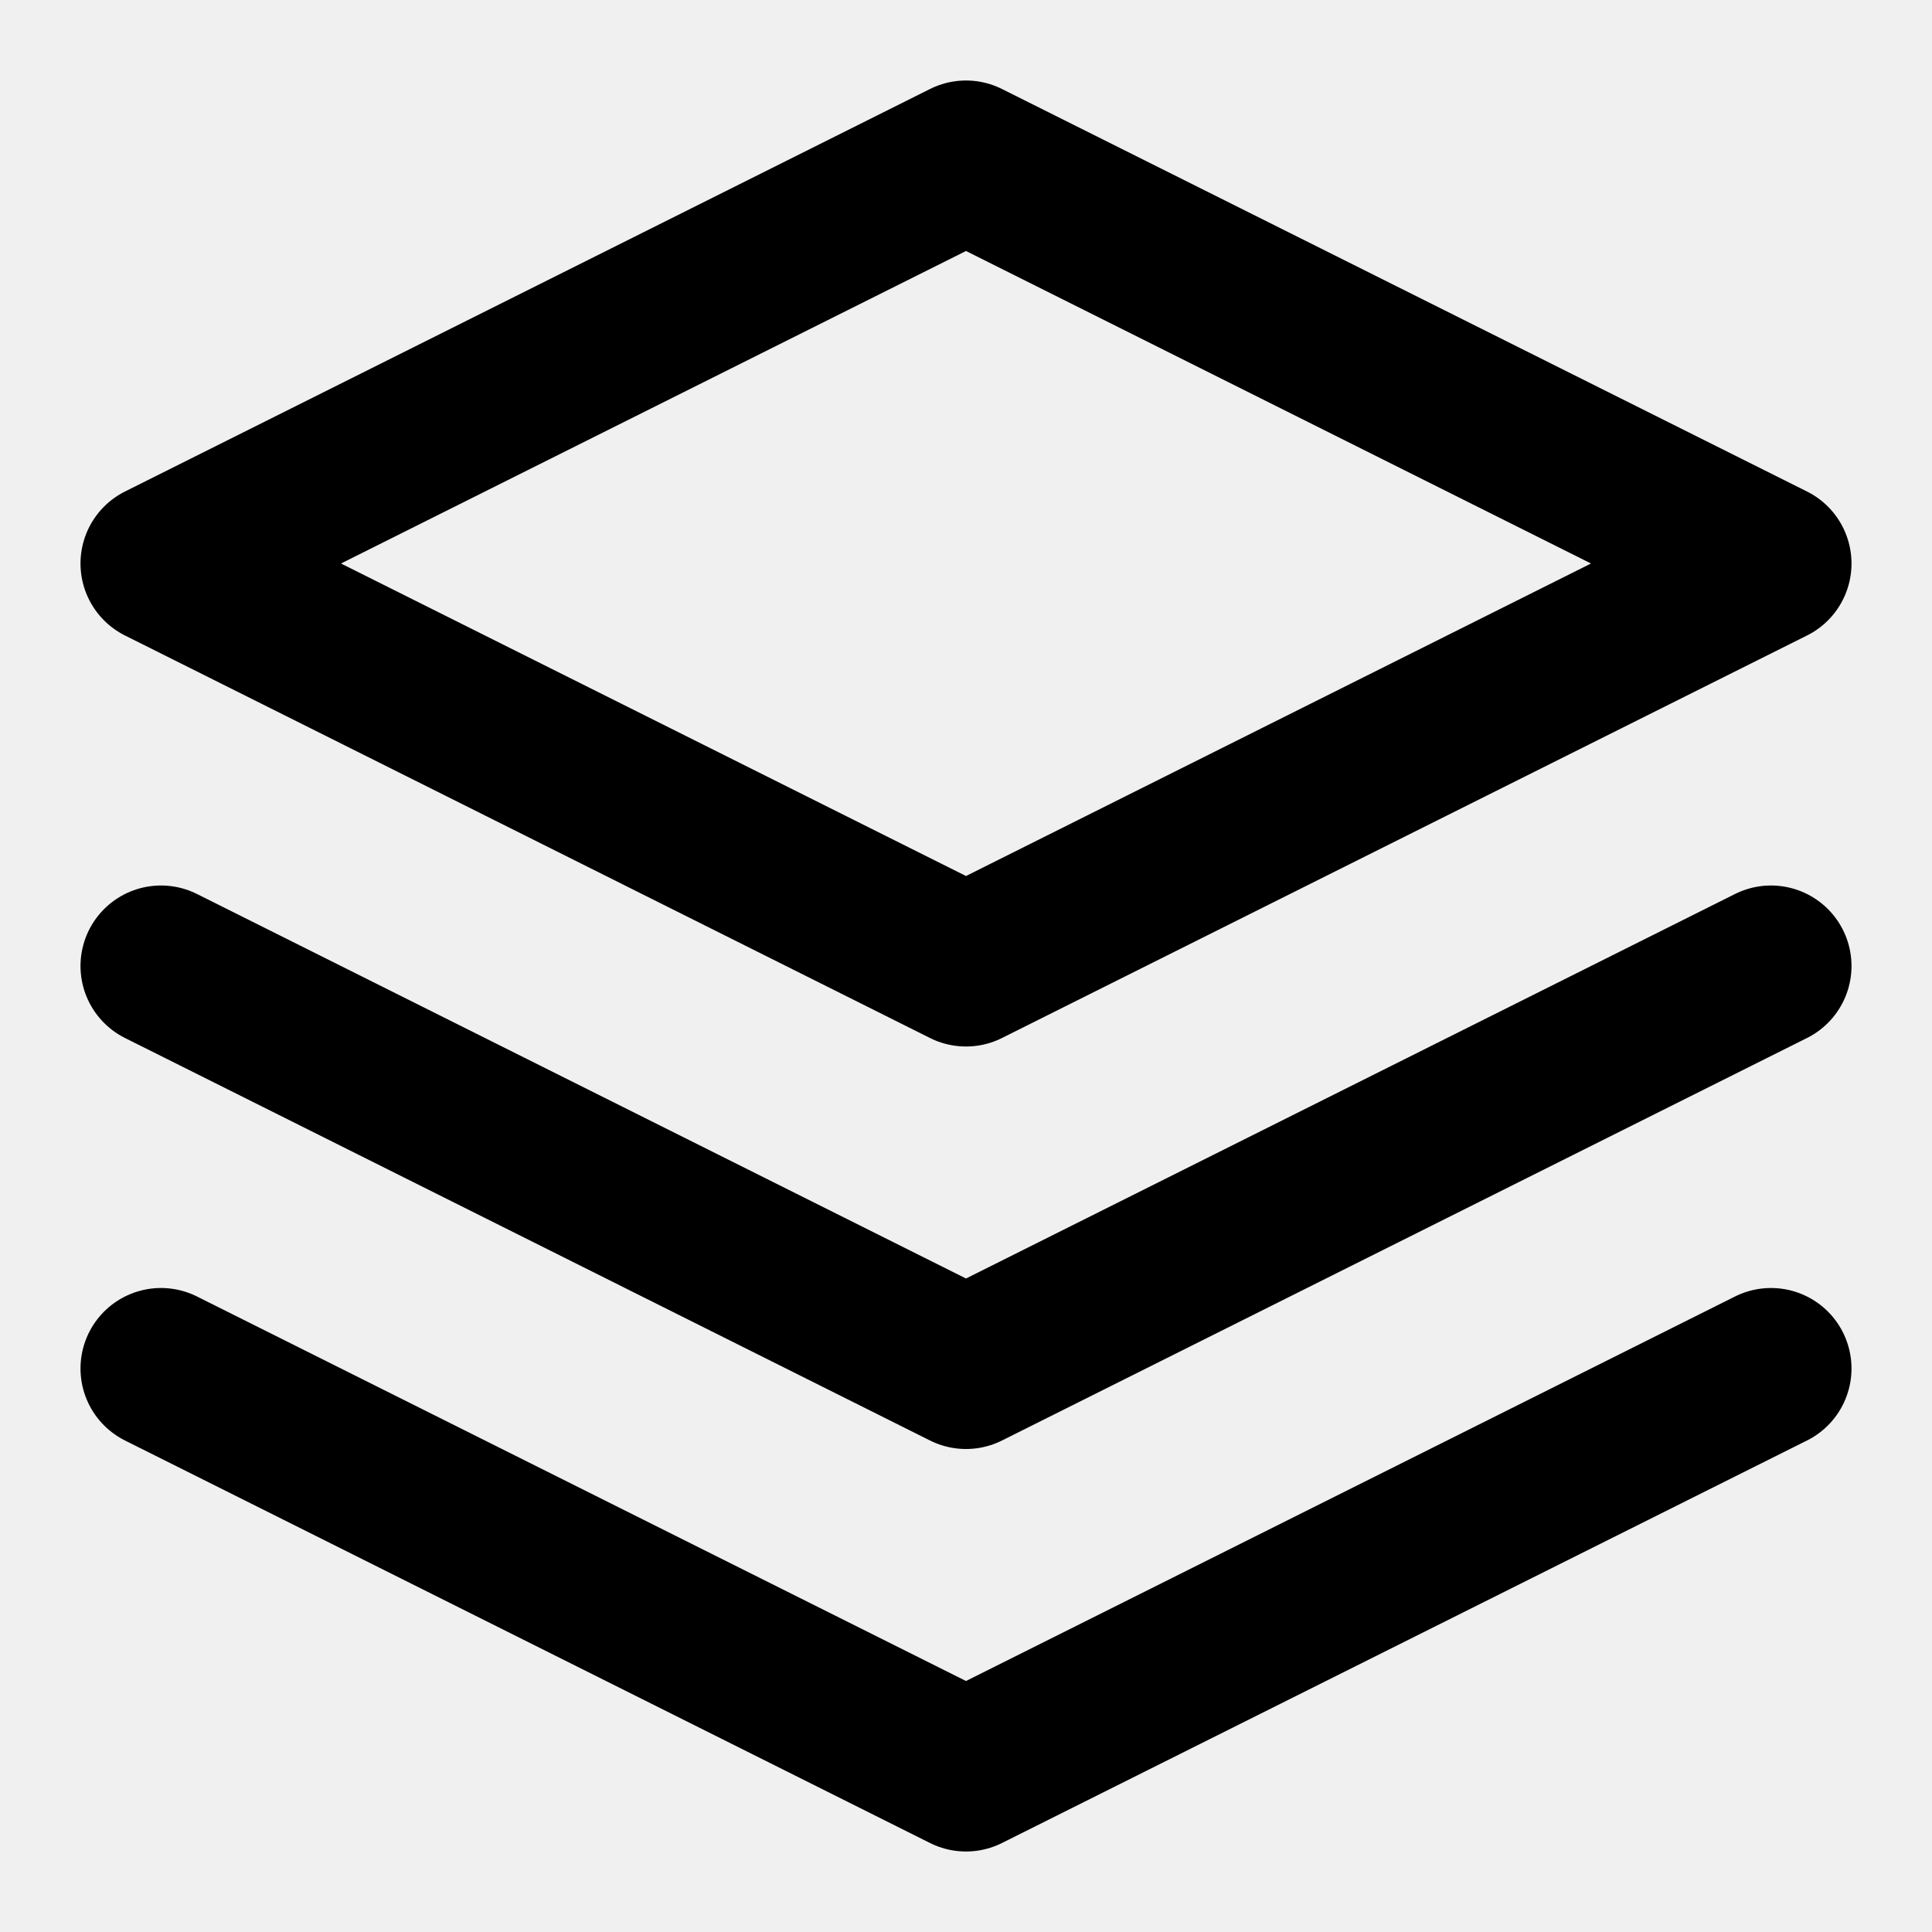
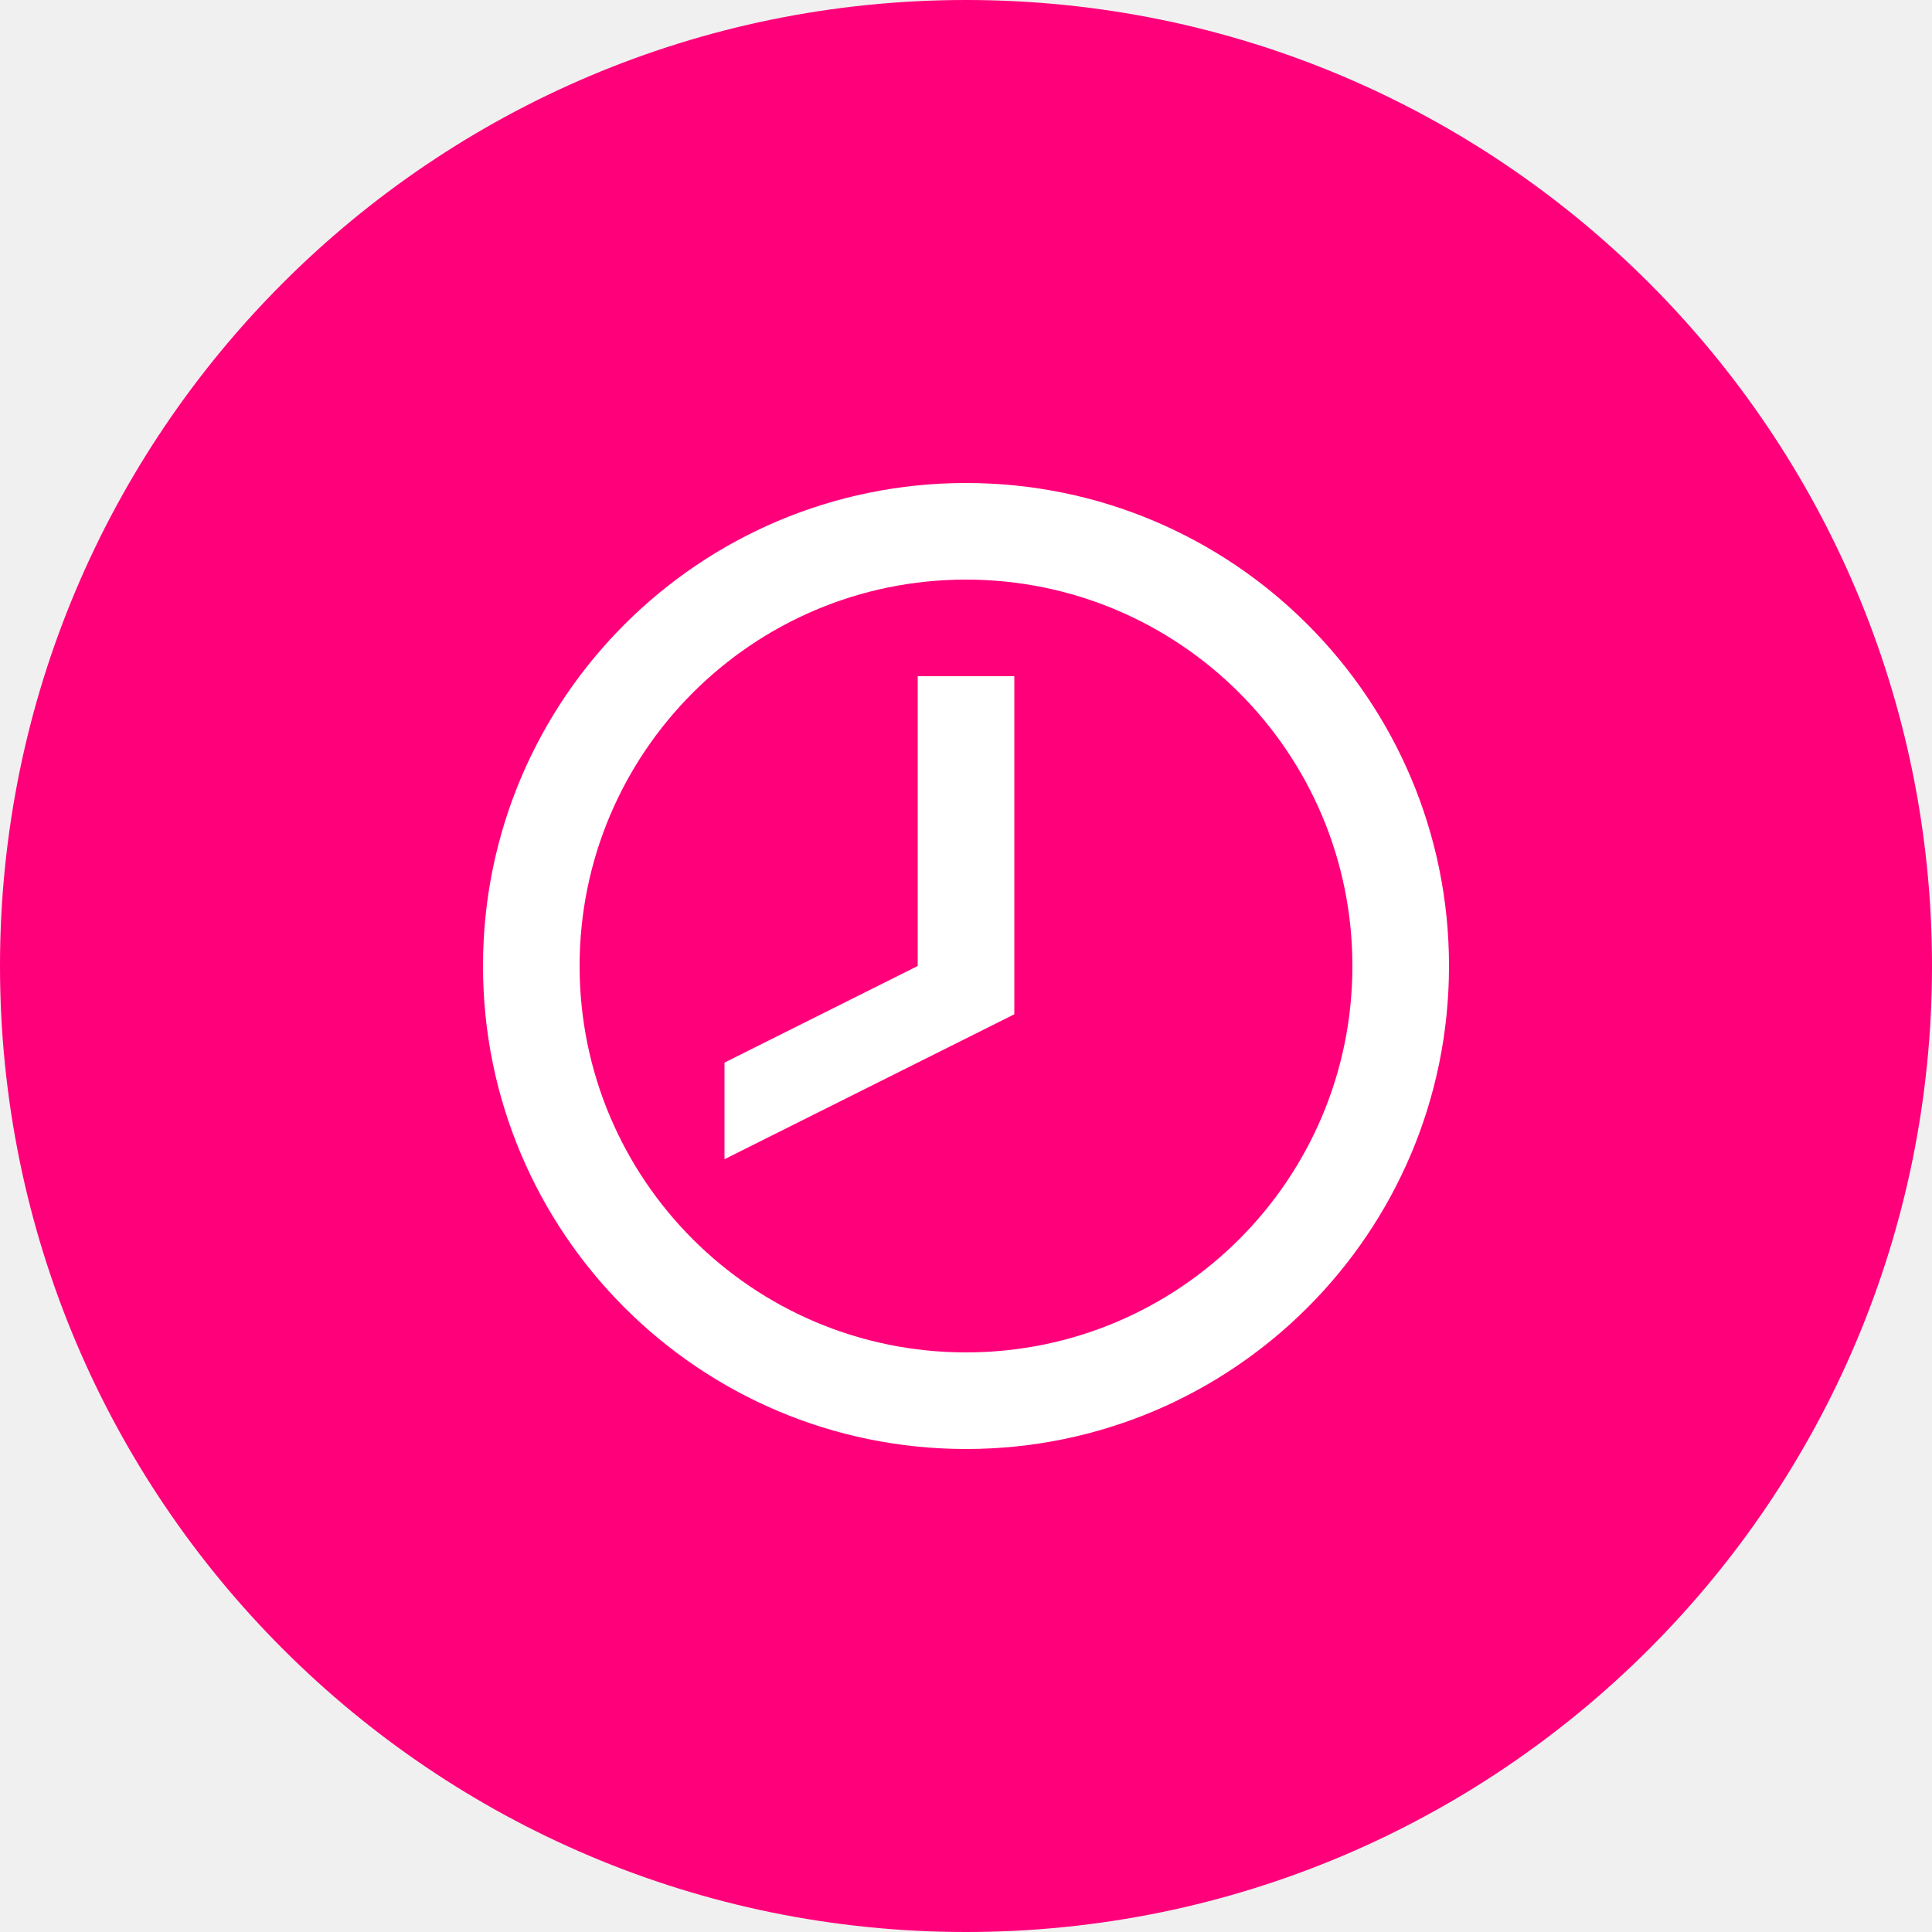
- <svg xmlns="http://www.w3.org/2000/svg" viewBox="0 0 24 24" fill="none" stroke="currentColor" stroke-width="2" stroke-linecap="round" stroke-linejoin="round">
-   <path d="M12 2L2 7l10 5 10-5-10-5zM2 17l10 5 10-5M2 12l10 5 10-5" />
+ <svg xmlns="http://www.w3.org/2000/svg" width="40" height="40" viewBox="0 0 40 40" fill="none">
+   <rect width="40" height="40" rx="20" fill="#FF007A" />
+   <path d="M20 10C14.477 10 10 14.477 10 20C10 25.523 14.477 30 20 30C25.523 30 30 25.523 30 20C30 14.477 25.523 10 20 10ZM20 28C15.582 28 12 24.418 12 20C12 15.582 15.582 12 20 12C24.418 12 28 15.582 28 20C28 24.418 24.418 28 20 28Z" fill="white" />
+   <path d="M21 14H19V20L15 22V24L21 21V14Z" fill="white" />
</svg>
